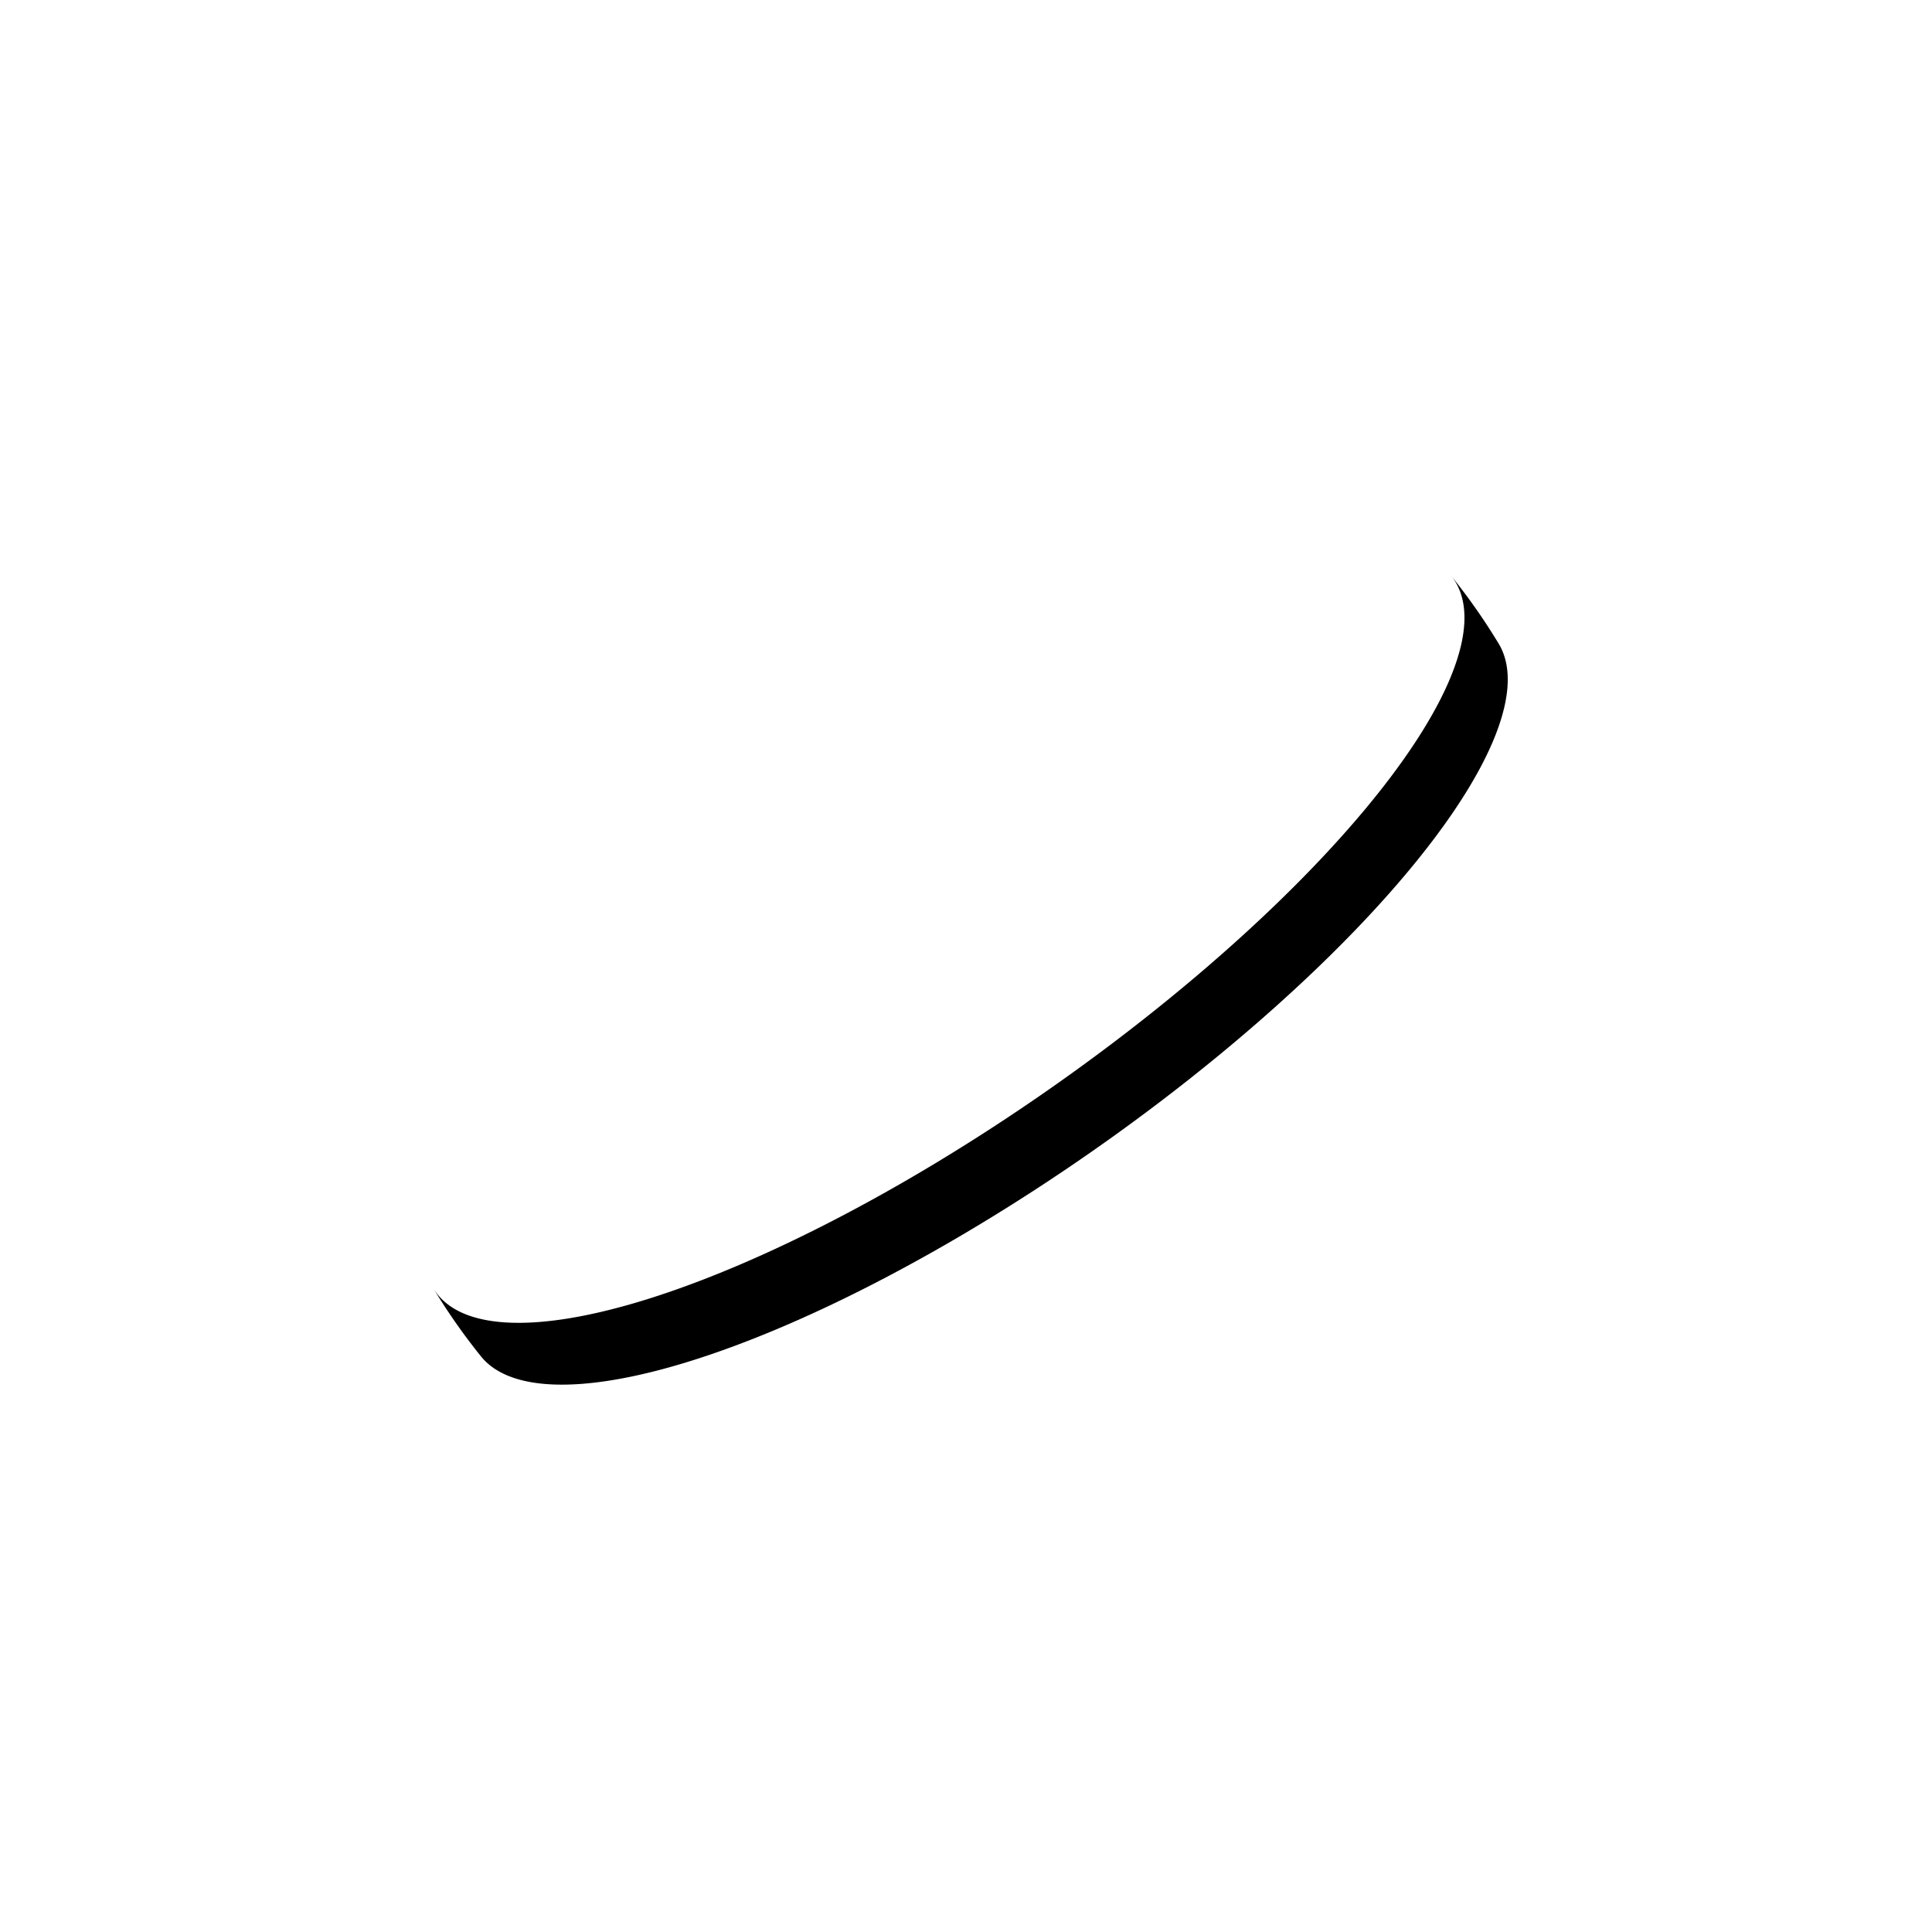
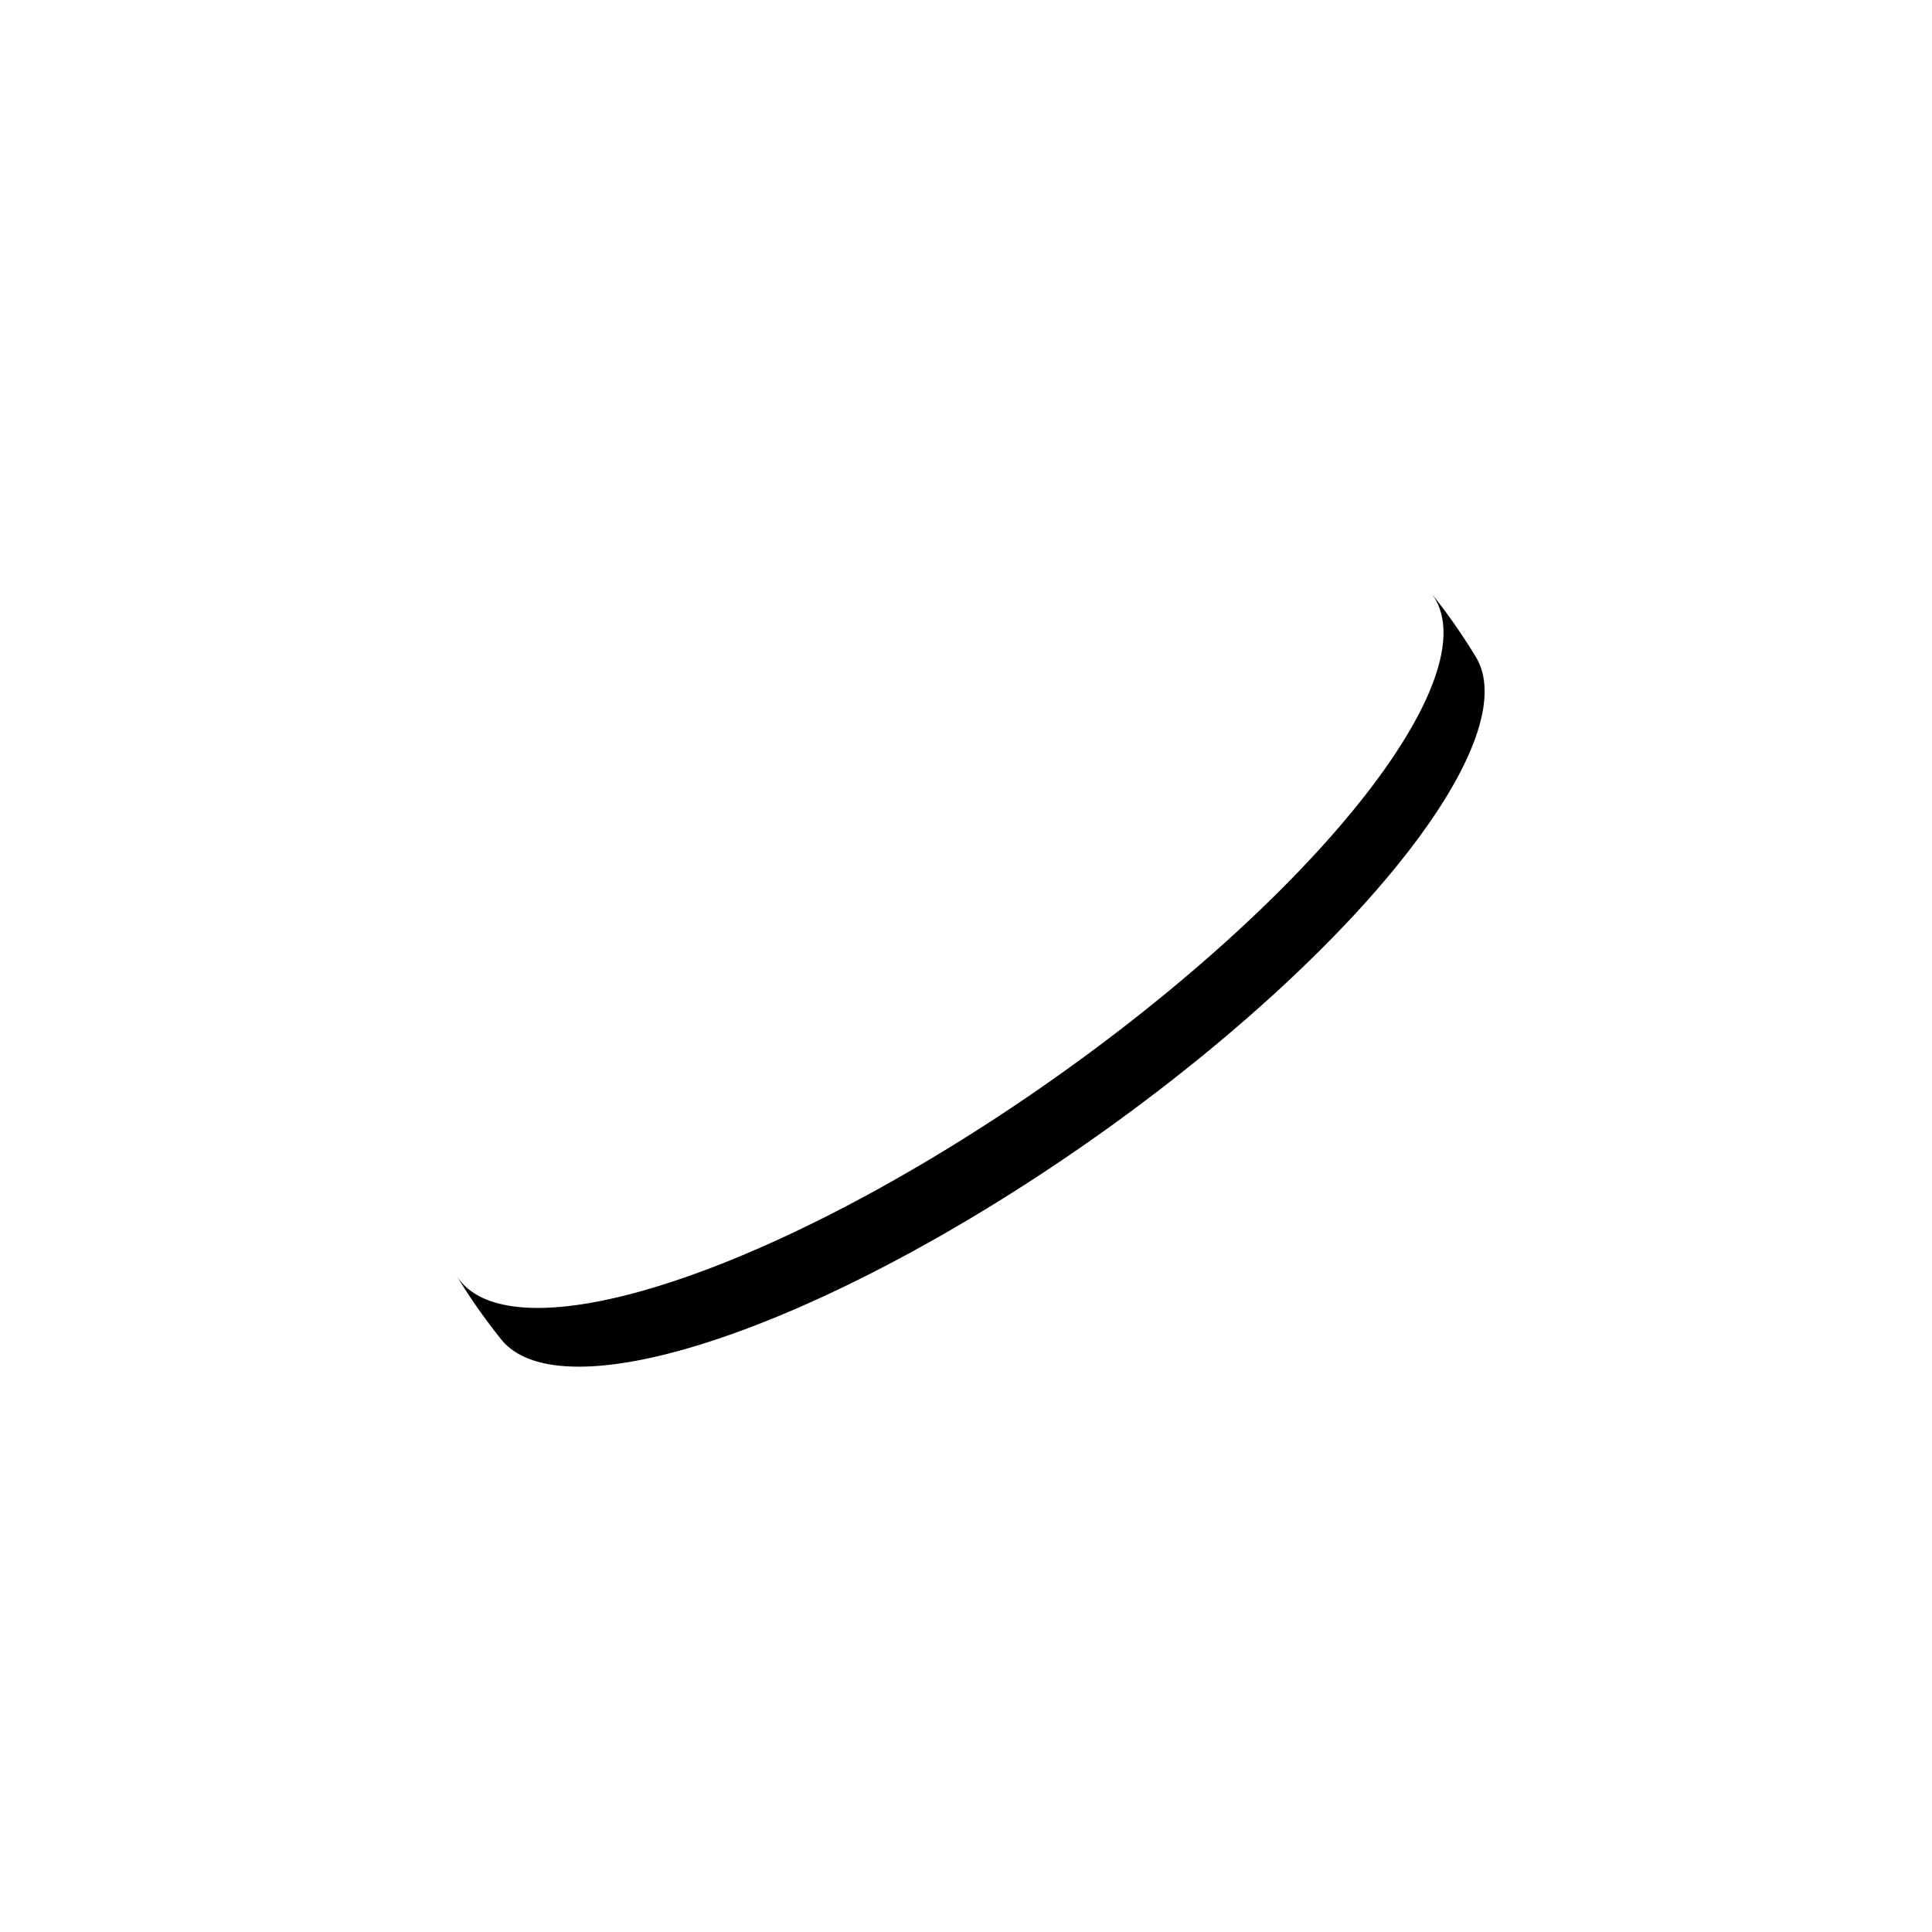
<svg xmlns="http://www.w3.org/2000/svg" width="1024" height="1024" viewBox="0 0 1024 1024">
-   <path fill="#000000" fill-rule="nonzero" d="M769.11 305.14L769.65 305.83L770.17 306.53L770.66 307.25L771.14 307.98L771.59 308.73L772.03 309.49L772.44 310.27L772.83 311.06L773.20 311.87L773.54 312.69L773.87 313.52L774.17 314.37L774.46 315.24L774.72 316.11L774.96 317.00L775.18 317.91L775.38 318.83L775.55 319.76L775.71 320.71L775.84 321.67L775.95 322.64L776.04 323.63L776.11 324.63L776.16 325.64L776.19 326.67L776.19 327.71L776.17 328.77L776.13 329.83L776.07 330.91L775.99 332.00L775.89 333.11L775.76 334.23L775.62 335.36L775.45 336.50L775.26 337.66L775.05 338.83L774.82 340.01L774.56 341.20L774.29 342.40L773.99 343.62L773.67 344.85L773.33 346.09L772.97 347.34L772.59 348.60L772.19 349.88L771.76 351.16L771.32 352.46L770.85 353.77L770.36 355.09L769.85 356.42L769.32 357.76L768.77 359.11L768.20 360.48L767.61 361.85L767.00 363.23L766.36 364.63L765.71 366.03L765.03 367.45L764.33 368.87L763.62 370.31L762.88 371.75L762.12 373.21L761.34 374.67L760.54 376.14L759.72 377.63L758.88 379.12L758.02 380.62L757.14 382.13L756.24 383.65L755.32 385.17L754.39 386.71L753.43 388.25L752.45 389.81L751.45 391.37L750.43 392.94L749.39 394.51L748.33 396.10L747.26 397.69L746.16 399.29L745.04 400.90L743.91 402.52L742.76 404.14L741.58 405.77L740.39 407.41L739.18 409.05L737.95 410.70L736.71 412.36L735.44 414.02L734.16 415.69L732.86 417.37L731.54 419.05L730.20 420.74L728.84 422.43L727.47 424.13L726.07 425.84L724.67 427.55L723.24 429.27L721.79 430.99L720.33 432.71L718.85 434.45L717.36 436.18L715.84 437.92L714.32 439.67L712.77 441.42L711.21 443.17L709.63 444.93L708.03 446.69L706.42 448.46L704.79 450.23L703.15 452.00L701.49 453.78L699.81 455.56L698.12 457.34L696.41 459.13L694.69 460.91L692.96 462.71L691.20 464.50L689.44 466.30L687.65 468.10L685.86 469.90L684.05 471.70L682.22 473.50L680.38 475.31L678.53 477.12L676.66 478.93L674.78 480.74L672.89 482.55L670.98 484.36L669.06 486.18L667.12 487.99L665.18 489.81L663.22 491.62L661.24 493.44L659.26 495.26L657.26 497.07L655.25 498.89L653.23 500.70L651.19 502.52L649.15 504.33L647.09 506.15L645.02 507.96L642.94 509.77L640.85 511.59L638.75 513.40L636.63 515.20L634.51 517.01L632.37 518.82L630.23 520.62L628.07 522.42L625.91 524.22L623.73 526.02L621.55 527.81L619.36 529.61L617.15 531.40L614.94 533.18L612.72 534.97L610.49 536.75L608.25 538.53L606.01 540.30L603.75 542.07L601.49 543.84L599.22 545.60L596.94 547.36L594.65 549.12L592.36 550.87L590.06 552.62L587.75 554.36L585.44 556.10L583.12 557.83L580.79 559.56L578.45 561.28L576.11 563.00L573.77 564.72L571.42 566.42L569.06 568.13L566.70 569.82L564.33 571.51L561.96 573.20L559.58 574.88L557.20 576.55L554.81 578.22L552.42 579.88L550.03 581.53L547.63 583.18L545.23 584.81L542.82 586.45L540.41 588.07L538.00 589.69L535.58 591.30L533.17 592.91L530.74 594.50L528.32 596.09L525.90 597.67L523.47 599.24L521.04 600.81L518.61 602.36L516.18 603.91L513.75 605.45L511.31 606.98L508.88 608.50L506.44 610.02L504.01 611.52L501.57 613.02L499.13 614.50L496.70 615.98L494.26 617.45L491.83 618.90L489.39 620.35L486.96 621.79L484.53 623.22L482.09 624.64L479.66 626.05L477.24 627.45L474.81 628.83L472.38 630.21L469.96 631.58L467.54 632.94L465.12 634.28L462.71 635.62L460.30 636.94L457.89 638.25L455.48 639.56L453.08 640.85L450.68 642.13L448.29 643.39L445.90 644.65L443.51 645.89L441.13 647.13L438.76 648.35L436.38 649.56L434.02 650.75L431.66 651.94L429.30 653.11L426.95 654.27L424.60 655.42L422.27 656.56L419.93 657.68L417.61 658.79L415.29 659.89L412.97 660.97L410.67 662.05L408.37 663.10L406.07 664.15L403.79 665.18L401.51 666.20L399.24 667.21L396.98 668.20L394.73 669.18L392.48 670.15L390.24 671.10L388.01 672.04L385.79 672.96L383.58 673.87L381.38 674.77L379.19 675.65L377.01 676.52L374.83 677.37L372.67 678.22L370.52 679.04L368.37 679.85L366.24 680.65L364.12 681.43L362.01 682.20L359.91 682.96L357.82 683.70L355.74 684.42L353.67 685.13L351.61 685.82L349.57 686.51L347.54 687.17L345.52 687.82L343.51 688.46L341.51 689.08L339.53 689.68L337.56 690.27L335.60 690.85L333.65 691.41L331.72 691.95L329.80 692.48L327.89 692.99L326.00 693.49L324.12 693.97L322.26 694.44L320.41 694.89L318.57 695.33L316.75 695.75L314.94 696.15L313.14 696.54L311.36 696.92L309.60 697.27L307.85 697.62L306.12 697.94L304.40 698.25L302.69 698.55L301.00 698.83L299.33 699.09L297.67 699.34L296.03 699.57L294.40 699.78L292.79 699.98L291.20 700.16L289.62 700.33L288.06 700.48L286.52 700.62L284.99 700.74L283.48 700.84L281.99 700.93L280.51 701.00L279.05 701.05L277.61 701.09L276.19 701.12L274.78 701.12L273.39 701.11L272.02 701.09L270.67 701.05L269.33 700.99L268.01 700.92L266.71 700.83L265.43 700.72L264.17 700.60L262.92 700.46L261.70 700.31L260.49 700.14L259.30 699.95L258.13 699.75L256.98 699.54L255.85 699.30L254.74 699.05L253.64 698.79L252.57 698.51L251.52 698.21L250.48 697.90L249.46 697.57L248.47 697.23L247.49 696.87L246.53 696.49L245.60 696.10L244.68 695.69L243.78 695.27L242.91 694.83L242.05 694.38L241.21 693.91L240.40 693.42L239.60 692.92L238.83 692.41L238.07 691.88L237.34 691.33L236.62 690.77L235.93 690.19L235.26 689.60L234.60 688.99L233.97 688.37L233.36 687.73L232.77 687.08L232.20 686.42L231.65 685.73L231.13 685.04L230.62 684.32L230.14 683.60L229.67 682.86L231.11 685.20L232.56 687.54L234.03 689.86L235.52 692.17L237.03 694.47L238.56 696.75L240.11 699.02L241.68 701.28L243.27 703.53L244.87 705.76L246.49 707.98L248.14 710.18L249.80 712.37L251.48 714.55L253.17 716.71L254.89 718.86L255.43 719.52L256.00 720.16L256.58 720.79L257.18 721.41L257.81 722.01L258.45 722.59L259.11 723.17L259.80 723.72L260.50 724.27L261.22 724.79L261.96 725.31L262.72 725.81L263.51 726.29L264.30 726.76L265.12 727.22L265.96 727.66L266.82 728.08L267.69 728.49L268.59 728.89L269.50 729.27L270.44 729.63L271.39 729.98L272.36 730.32L273.35 730.64L274.36 730.95L275.38 731.24L276.43 731.51L277.49 731.78L278.57 732.02L279.67 732.25L280.79 732.47L281.92 732.67L283.08 732.85L284.25 733.02L285.44 733.18L286.64 733.32L287.87 733.44L289.11 733.55L290.37 733.64L291.64 733.72L292.94 733.79L294.25 733.83L295.58 733.87L296.92 733.88L298.28 733.89L299.66 733.87L301.05 733.85L302.47 733.80L303.89 733.74L305.34 733.67L306.80 733.58L308.27 733.48L309.77 733.36L311.27 733.22L312.80 733.07L314.34 732.91L315.89 732.73L317.46 732.53L319.05 732.32L320.65 732.10L322.26 731.86L323.90 731.60L325.54 731.33L327.20 731.04L328.88 730.74L330.57 730.42L332.27 730.09L333.99 729.75L335.72 729.39L337.47 729.01L339.22 728.62L341.00 728.21L342.78 727.79L344.59 727.36L346.40 726.91L348.23 726.44L350.07 725.96L351.92 725.47L353.78 724.96L355.66 724.44L357.55 723.90L359.45 723.35L361.37 722.78L363.30 722.20L365.23 721.60L367.19 720.99L369.15 720.37L371.12 719.73L373.11 719.07L375.10 718.41L377.11 717.73L379.13 717.03L381.16 716.32L383.19 715.60L385.24 714.86L387.30 714.11L389.37 713.35L391.45 712.57L393.54 711.78L395.64 710.97L397.75 710.15L399.87 709.32L402.00 708.47L404.13 707.61L406.28 706.74L408.43 705.85L410.60 704.95L412.77 704.04L414.95 703.12L417.13 702.18L419.33 701.23L421.53 700.26L423.74 699.29L425.96 698.30L428.18 697.29L430.42 696.28L432.66 695.25L434.90 694.21L437.15 693.16L439.41 692.10L441.68 691.02L443.95 689.93L446.22 688.83L448.51 687.72L450.80 686.59L453.09 685.46L455.39 684.31L457.69 683.15L460.00 681.98L462.31 680.80L464.63 679.61L466.95 678.40L469.28 677.19L471.61 675.96L473.95 674.72L476.28 673.47L478.63 672.21L480.97 670.94L483.32 669.66L485.67 668.37L488.02 667.07L490.38 665.76L492.74 664.44L495.10 663.11L497.46 661.76L499.83 660.41L502.20 659.05L504.56 657.68L506.93 656.30L509.31 654.91L511.68 653.51L514.05 652.10L516.43 650.68L518.80 649.25L521.17 647.82L523.55 646.37L525.92 644.92L528.30 643.46L530.67 641.98L533.05 640.50L535.42 639.02L537.79 637.52L540.16 636.02L542.53 634.50L544.90 632.98L547.27 631.46L549.63 629.92L552.00 628.38L554.36 626.83L556.72 625.27L559.07 623.70L561.43 622.13L563.78 620.55L566.13 618.97L568.47 617.37L570.81 615.78L573.15 614.17L575.48 612.56L577.81 610.94L580.14 609.32L582.46 607.68L584.78 606.05L587.09 604.41L589.40 602.76L591.71 601.11L594.00 599.45L596.30 597.78L598.59 596.11L600.87 594.44L603.14 592.76L605.41 591.08L607.68 589.39L609.94 587.70L612.19 586.00L614.43 584.30L616.67 582.59L618.90 580.88L621.13 579.17L623.35 577.45L625.56 575.73L627.76 574.00L629.95 572.28L632.14 570.55L634.32 568.81L636.49 567.07L638.65 565.33L640.80 563.59L642.95 561.84L645.08 560.10L647.21 558.35L649.33 556.59L651.44 554.84L653.54 553.08L655.63 551.32L657.70 549.56L659.77 547.80L661.83 546.04L663.88 544.27L665.92 542.51L667.95 540.74L669.97 538.97L671.97 537.20L673.97 535.43L675.95 533.67L677.92 531.90L679.89 530.12L681.84 528.35L683.77 526.58L685.70 524.81L687.61 523.04L689.52 521.27L691.41 519.50L693.28 517.74L695.15 515.97L697.00 514.20L698.84 512.44L700.66 510.67L702.48 508.91L704.28 507.15L706.06 505.39L707.83 503.63L709.59 501.87L711.34 500.12L713.07 498.36L714.79 496.61L716.49 494.86L718.18 493.12L719.85 491.38L721.51 489.64L723.15 487.90L724.78 486.16L726.40 484.43L728.00 482.71L729.58 480.98L731.15 479.26L732.71 477.54L734.25 475.83L735.77 474.12L737.28 472.41L738.77 470.71L740.24 469.02L741.70 467.32L743.14 465.63L744.57 463.95L745.98 462.27L747.37 460.60L748.75 458.93L750.11 457.27L751.46 455.61L752.78 453.95L754.09 452.31L755.38 450.66L756.66 449.03L757.92 447.40L759.16 445.77L760.38 444.16L761.59 442.54L762.77 440.94L763.94 439.34L765.10 437.75L766.23 436.16L767.35 434.58L768.44 433.01L769.52 431.45L770.59 429.89L771.63 428.34L772.65 426.80L773.66 425.26L774.65 423.73L775.62 422.21L776.57 420.70L777.50 419.20L778.41 417.70L779.31 416.21L780.18 414.73L781.04 413.26L781.87 411.80L782.69 410.35L783.49 408.90L784.27 407.47L785.03 406.04L785.77 404.62L786.49 403.21L787.19 401.81L787.87 400.42L788.53 399.04L789.18 397.67L789.80 396.31L790.40 394.96L790.99 393.62L791.55 392.28L792.09 390.96L792.62 389.65L793.12 388.35L793.60 387.06L794.07 385.78L794.51 384.51L794.93 383.25L795.33 382.00L795.72 380.77L796.08 379.54L796.42 378.32L796.74 377.12L797.05 375.93L797.33 374.75L797.59 373.58L797.83 372.42L798.05 371.27L798.25 370.13L798.43 369.01L798.59 367.90L798.73 366.80L798.85 365.71L798.95 364.64L799.02 363.57L799.08 362.52L799.12 361.48L799.13 360.45L799.13 359.44L799.10 358.44L799.06 357.45L798.99 356.47L798.91 355.51L798.80 354.56L798.67 353.62L798.53 352.69L798.36 351.78L798.17 350.88L797.96 350.00L797.73 349.13L797.48 348.27L797.21 347.42L796.92 346.59L796.61 345.77L796.28 344.96L795.93 344.17L795.56 343.39L795.17 342.63L794.76 341.88L794.33 341.14L792.89 338.80L791.44 336.46L789.97 334.14L788.48 331.83L786.97 329.53L785.44 327.25L783.89 324.98L782.32 322.72L780.73 320.47L779.13 318.24L777.51 316.02L775.86 313.82L774.20 311.63L772.52 309.45L770.83 307.29Z" />
+   <path fill="#000000" fill-rule="nonzero" d="M758.31 314.04L758.83 314.70L759.32 315.38L759.79 316.07L760.25 316.77L760.68 317.48L761.10 318.22L761.49 318.96L761.86 319.72L762.22 320.49L762.55 321.28L762.86 322.08L763.15 322.89L763.42 323.72L763.67 324.56L763.90 325.41L764.11 326.28L764.30 327.16L764.47 328.05L764.62 328.96L764.75 329.88L764.85 330.81L764.94 331.75L765.00 332.71L765.05 333.68L765.07 334.67L765.08 335.66L765.06 336.67L765.02 337.70L764.96 338.73L764.89 339.78L764.79 340.83L764.67 341.91L764.53 342.99L764.36 344.08L764.18 345.19L763.98 346.31L763.76 347.44L763.51 348.58L763.25 349.73L762.97 350.90L762.66 352.07L762.34 353.26L761.99 354.46L761.62 355.67L761.24 356.89L760.83 358.12L760.41 359.37L759.96 360.62L759.49 361.88L759.00 363.16L758.50 364.44L757.97 365.74L757.42 367.04L756.85 368.36L756.26 369.68L755.66 371.02L755.03 372.36L754.38 373.72L753.72 375.08L753.03 376.46L752.32 377.84L751.60 379.23L750.85 380.63L750.08 382.04L749.30 383.46L748.50 384.89L747.67 386.33L746.83 387.77L745.97 389.23L745.09 390.69L744.19 392.16L743.27 393.64L742.33 395.13L741.37 396.62L740.40 398.12L739.40 399.63L738.39 401.15L737.36 402.68L736.31 404.21L735.24 405.75L734.16 407.30L733.05 408.85L731.93 410.41L730.79 411.98L729.63 413.55L728.45 415.13L727.26 416.72L726.05 418.31L724.82 419.91L723.57 421.52L722.30 423.13L721.02 424.75L719.72 426.37L718.41 428.00L717.08 429.63L715.73 431.27L714.36 432.91L712.98 434.56L711.58 436.21L710.16 437.87L708.73 439.53L707.28 441.20L705.81 442.87L704.33 444.55L702.84 446.23L701.32 447.91L699.80 449.60L698.25 451.29L696.69 452.98L695.12 454.68L693.53 456.38L691.93 458.09L690.31 459.79L688.67 461.50L687.02 463.22L685.36 464.93L683.68 466.65L681.99 468.37L680.29 470.09L678.57 471.82L676.83 473.54L675.08 475.27L673.32 477.00L671.55 478.73L669.76 480.46L667.96 482.20L666.14 483.93L664.32 485.67L662.48 487.41L660.63 489.14L658.76 490.88L656.88 492.62L654.99 494.36L653.09 496.10L651.18 497.84L649.25 499.58L647.32 501.31L645.37 503.05L643.41 504.79L641.44 506.53L639.46 508.26L637.47 510.00L635.47 511.73L633.45 513.47L631.43 515.20L629.39 516.93L627.35 518.66L625.30 520.39L623.23 522.11L621.16 523.83L619.08 525.55L616.99 527.27L614.89 528.99L612.78 530.70L610.66 532.41L608.53 534.12L606.40 535.83L604.26 537.53L602.10 539.23L599.94 540.93L597.78 542.62L595.60 544.31L593.42 545.99L591.23 547.67L589.04 549.35L586.83 551.02L584.62 552.69L582.41 554.36L580.19 556.02L577.96 557.67L575.72 559.32L573.48 560.97L571.24 562.61L568.98 564.24L566.73 565.87L564.46 567.50L562.20 569.12L559.93 570.73L557.65 572.34L555.37 573.94L553.08 575.53L550.79 577.12L548.50 578.71L546.21 580.28L543.91 581.85L541.60 583.42L539.29 584.97L536.99 586.52L534.67 588.06L532.36 589.60L530.04 591.13L527.72 592.65L525.40 594.16L523.07 595.67L520.75 597.17L518.42 598.66L516.09 600.14L513.76 601.61L511.43 603.08L509.10 604.53L506.77 605.98L504.44 607.42L502.11 608.86L499.77 610.28L497.44 611.69L495.11 613.10L492.78 614.49L490.44 615.88L488.11 617.26L485.78 618.63L483.46 619.98L481.13 621.33L478.80 622.67L476.48 624.00L474.16 625.32L471.84 626.63L469.52 627.93L467.21 629.22L464.90 630.50L462.59 631.76L460.28 633.02L457.98 634.27L455.68 635.50L453.38 636.73L451.09 637.94L448.80 639.15L446.52 640.34L444.24 641.52L441.96 642.69L439.69 643.84L437.42 644.99L435.16 646.13L432.91 647.25L430.65 648.36L428.41 649.46L426.17 650.55L423.94 651.62L421.71 652.69L419.49 653.74L417.27 654.78L415.06 655.80L412.86 656.82L410.67 657.82L408.48 658.81L406.30 659.78L404.12 660.75L401.96 661.70L399.80 662.64L397.65 663.56L395.51 664.47L393.37 665.37L391.25 666.26L389.13 667.13L387.02 667.99L384.92 668.83L382.83 669.66L380.75 670.48L378.68 671.29L376.62 672.08L374.57 672.86L372.52 673.62L370.49 674.37L368.47 675.11L366.46 675.83L364.46 676.54L362.47 677.23L360.49 677.91L358.52 678.57L356.56 679.23L354.61 679.86L352.68 680.49L350.76 681.09L348.84 681.69L346.95 682.27L345.06 682.83L343.18 683.38L341.32 683.92L339.47 684.44L337.63 684.95L335.81 685.44L333.99 685.92L332.19 686.38L330.41 686.83L328.63 687.26L326.88 687.68L325.13 688.08L323.40 688.47L321.68 688.84L319.98 689.20L318.29 689.54L316.61 689.87L314.95 690.18L313.30 690.48L311.67 690.76L310.05 691.03L308.45 691.28L306.86 691.52L305.29 691.74L303.73 691.94L302.19 692.13L300.67 692.31L299.16 692.47L297.66 692.61L296.18 692.74L294.72 692.86L293.28 692.96L291.85 693.04L290.43 693.11L289.03 693.16L287.65 693.20L286.29 693.22L284.94 693.23L283.61 693.22L282.30 693.20L281.00 693.16L279.72 693.10L278.46 693.03L277.22 692.95L275.99 692.85L274.78 692.73L273.59 692.60L272.41 692.45L271.26 692.29L270.12 692.11L269.00 691.92L267.90 691.71L266.81 691.49L265.75 691.25L264.70 691.00L263.67 690.73L262.66 690.45L261.67 690.15L260.70 689.83L259.74 689.50L258.81 689.16L257.89 688.80L256.99 688.43L256.11 688.04L255.26 687.63L254.42 687.21L253.59 686.78L252.79 686.33L252.01 685.87L251.25 685.39L250.51 684.89L249.78 684.39L249.08 683.86L248.39 683.33L247.73 682.77L247.09 682.21L246.46 681.63L245.86 681.03L245.27 680.42L244.71 679.80L244.16 679.16L243.64 678.50L243.13 677.84L242.65 677.16L242.18 676.46L241.74 675.75L243.10 677.98L244.48 680.20L245.88 682.40L247.30 684.59L248.73 686.78L250.19 688.95L251.66 691.10L253.15 693.25L254.65 695.38L256.18 697.50L257.72 699.61L259.28 701.71L260.86 703.79L262.45 705.86L264.06 707.91L265.69 709.96L266.21 710.59L266.75 711.20L267.31 711.81L267.89 712.40L268.49 712.97L269.10 713.53L269.74 714.08L270.39 714.61L271.06 715.13L271.75 715.64L272.46 716.13L273.19 716.61L273.94 717.07L274.70 717.52L275.49 717.96L276.29 718.38L277.11 718.79L277.95 719.18L278.81 719.56L279.68 719.93L280.58 720.28L281.49 720.61L282.42 720.94L283.36 721.24L284.33 721.54L285.31 721.82L286.31 722.08L287.33 722.33L288.36 722.57L289.42 722.79L290.48 722.99L291.57 723.18L292.68 723.36L293.80 723.53L294.94 723.67L296.09 723.81L297.26 723.93L298.45 724.03L299.66 724.12L300.88 724.20L302.12 724.26L303.37 724.30L304.65 724.34L305.93 724.35L307.24 724.36L308.56 724.34L309.89 724.32L311.24 724.28L312.61 724.22L313.99 724.15L315.39 724.06L316.80 723.97L318.23 723.85L319.68 723.72L321.14 723.58L322.61 723.42L324.10 723.25L325.60 723.06L327.12 722.86L328.65 722.64L330.20 722.41L331.76 722.17L333.34 721.91L334.93 721.63L336.53 721.35L338.15 721.04L339.78 720.73L341.43 720.40L343.09 720.05L344.76 719.69L346.44 719.32L348.14 718.93L349.85 718.52L351.58 718.11L353.31 717.68L355.06 717.23L356.82 716.77L358.60 716.30L360.38 715.81L362.18 715.31L363.99 714.80L365.82 714.27L367.65 713.72L369.49 713.17L371.35 712.60L373.22 712.01L375.10 711.41L376.99 710.80L378.89 710.18L380.80 709.54L382.72 708.89L384.66 708.22L386.60 707.54L388.55 706.85L390.51 706.14L392.49 705.42L394.47 704.69L396.46 703.95L398.46 703.19L400.47 702.42L402.49 701.63L404.52 700.83L406.56 700.02L408.60 699.20L410.66 698.37L412.72 697.52L414.79 696.66L416.87 695.78L418.96 694.90L421.05 694.00L423.15 693.09L425.26 692.16L427.38 691.23L429.51 690.28L431.64 689.32L433.77 688.35L435.92 687.36L438.07 686.37L440.23 685.36L442.39 684.34L444.56 683.31L446.73 682.27L448.91 681.22L451.10 680.15L453.29 679.07L455.49 677.99L457.69 676.89L459.90 675.78L462.11 674.66L464.32 673.53L466.54 672.38L468.77 671.23L470.99 670.06L473.23 668.89L475.46 667.70L477.70 666.51L479.94 665.30L482.19 664.09L484.44 662.86L486.69 661.62L488.94 660.38L491.20 659.12L493.46 657.86L495.72 656.58L497.98 655.30L500.25 654.00L502.52 652.70L504.79 651.38L507.05 650.06L509.33 648.73L511.60 647.39L513.87 646.04L516.14 644.68L518.42 643.31L520.69 641.94L522.97 640.55L525.24 639.16L527.52 637.76L529.79 636.35L532.06 634.94L534.34 633.51L536.61 632.08L538.88 630.64L541.15 629.19L543.42 627.73L545.68 626.27L547.95 624.80L550.21 623.32L552.47 621.84L554.73 620.34L556.99 618.85L559.24 617.34L561.49 615.83L563.74 614.31L565.99 612.78L568.23 611.25L570.47 609.71L572.71 608.17L574.94 606.62L577.16 605.07L579.39 603.50L581.61 601.94L583.82 600.36L586.03 598.79L588.24 597.20L590.44 595.61L592.64 594.02L594.83 592.42L597.01 590.82L599.20 589.21L601.37 587.60L603.54 585.98L605.70 584.36L607.86 582.73L610.01 581.10L612.15 579.47L614.29 577.83L616.42 576.19L618.54 574.55L620.66 572.90L622.77 571.25L624.87 569.59L626.96 567.93L629.05 566.27L631.13 564.61L633.20 562.94L635.26 561.27L637.32 559.60L639.36 557.93L641.40 556.25L643.43 554.57L645.45 552.89L647.46 551.21L649.46 549.53L651.45 547.84L653.43 546.15L655.40 544.46L657.36 542.77L659.32 541.08L661.26 539.39L663.19 537.70L665.11 536.00L667.02 534.31L668.92 532.61L670.81 530.92L672.69 529.22L674.56 527.53L676.41 525.83L678.26 524.14L680.09 522.44L681.91 520.75L683.72 519.05L685.52 517.36L687.31 515.67L689.08 513.97L690.84 512.28L692.59 510.59L694.32 508.90L696.05 507.22L697.76 505.53L699.46 503.85L701.14 502.16L702.81 500.48L704.47 498.81L706.11 497.13L707.74 495.46L709.36 493.78L710.96 492.11L712.55 490.45L714.13 488.78L715.69 487.12L717.23 485.47L718.77 483.81L720.28 482.16L721.79 480.51L723.28 478.87L724.75 477.23L726.21 475.59L727.65 473.95L729.08 472.32L730.49 470.70L731.89 469.08L733.27 467.46L734.64 465.85L735.99 464.24L737.32 462.64L738.64 461.04L739.94 459.45L741.23 457.86L742.50 456.28L743.75 454.70L744.99 453.13L746.21 451.56L747.42 450.00L748.60 448.44L749.77 446.89L750.93 445.35L752.07 443.81L753.19 442.28L754.29 440.75L755.38 439.24L756.45 437.72L757.50 436.22L758.53 434.72L759.55 433.23L760.55 431.74L761.53 430.27L762.49 428.80L763.44 427.33L764.36 425.88L765.27 424.43L766.17 422.99L767.04 421.56L767.90 420.13L768.73 418.72L769.55 417.31L770.36 415.91L771.14 414.52L771.90 413.13L772.65 411.76L773.38 410.39L774.08 409.03L774.77 407.68L775.45 406.34L776.10 405.01L776.73 403.69L777.35 402.38L777.94 401.07L778.52 399.78L779.08 398.49L779.62 397.22L780.14 395.95L780.64 394.70L781.12 393.45L781.58 392.22L782.03 390.99L782.45 389.77L782.86 388.57L783.24 387.37L783.61 386.19L783.95 385.01L784.28 383.85L784.59 382.70L784.88 381.55L785.15 380.42L785.40 379.30L785.63 378.19L785.84 377.09L786.03 376.01L786.20 374.93L786.36 373.87L786.49 372.81L786.60 371.77L786.69 370.74L786.77 369.72L786.82 368.72L786.86 367.72L786.87 366.74L786.87 365.77L786.84 364.81L786.80 363.86L786.74 362.93L786.65 362.00L786.55 361.09L786.43 360.19L786.29 359.31L786.13 358.44L785.95 357.57L785.75 356.73L785.53 355.89L785.29 355.07L785.03 354.26L784.75 353.46L784.45 352.68L784.14 351.91L783.80 351.15L783.45 350.40L783.07 349.67L782.68 348.95L782.26 348.25L780.90 346.02L779.52 343.80L778.12 341.60L776.70 339.41L775.27 337.22L773.81 335.05L772.34 332.90L770.85 330.75L769.35 328.62L767.82 326.50L766.28 324.39L764.72 322.29L763.14 320.21L761.55 318.14L759.94 316.09Z" />
</svg>
